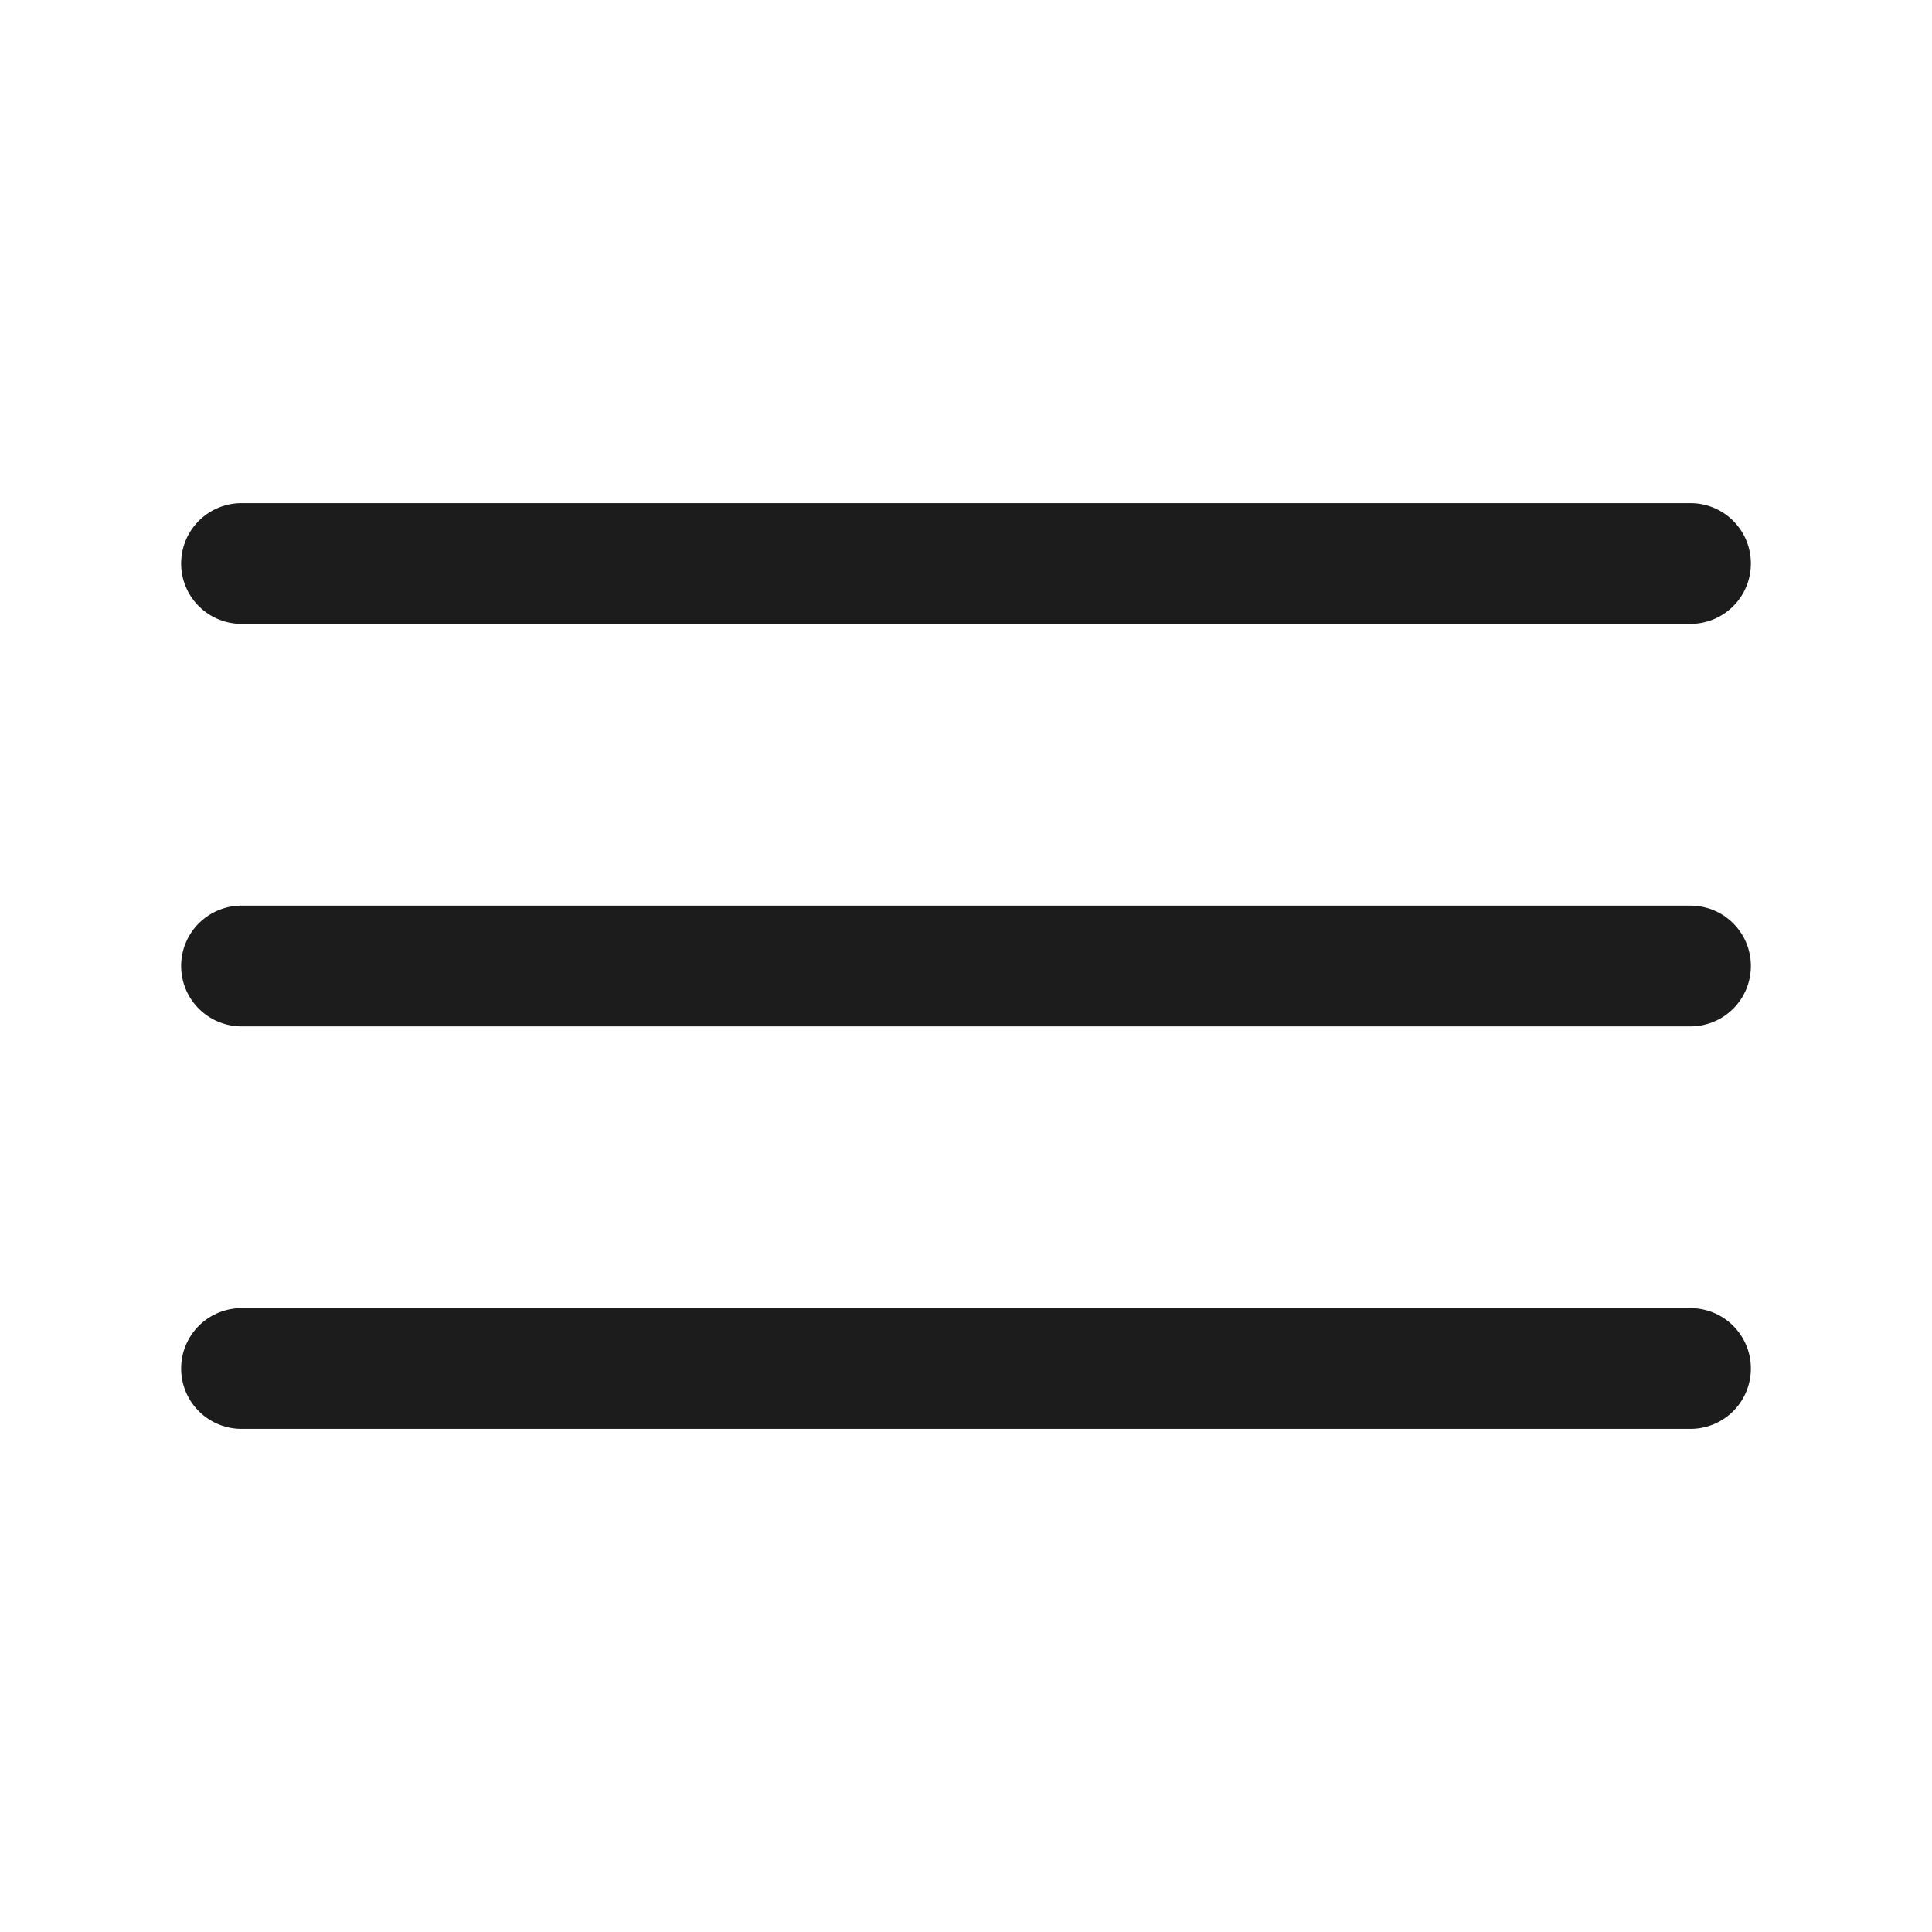
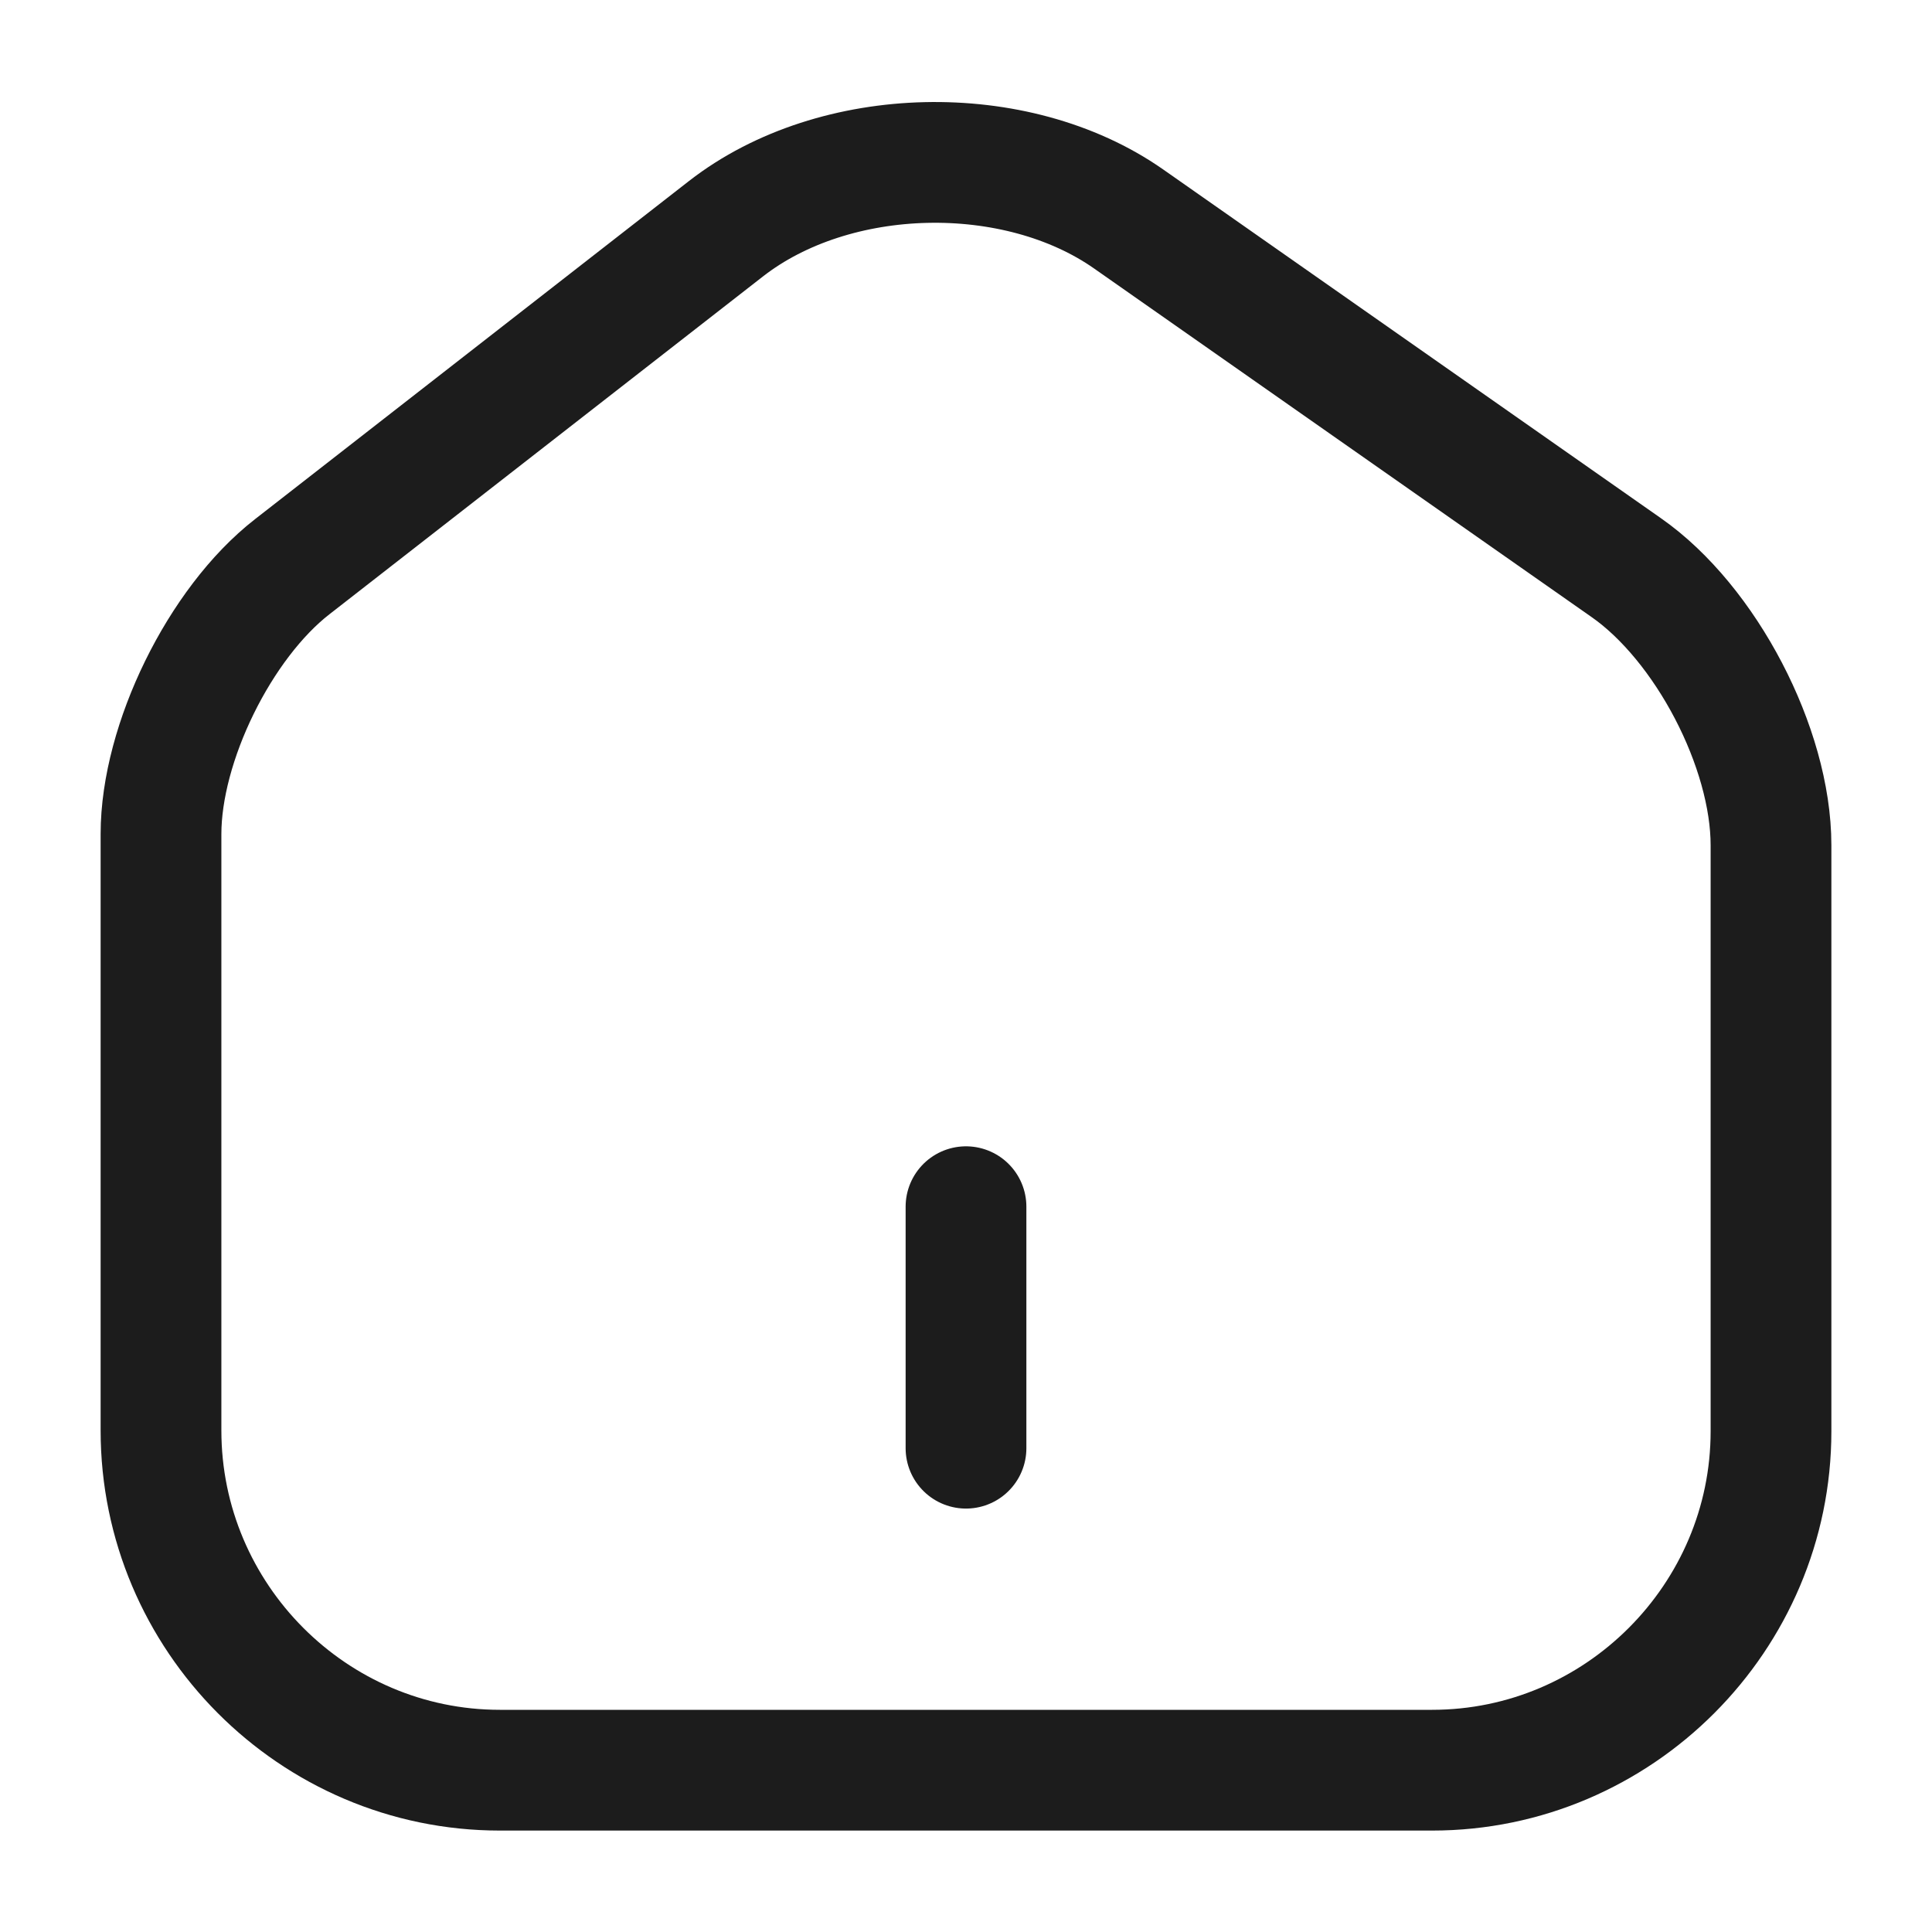
<svg xmlns="http://www.w3.org/2000/svg" width="24" height="24" viewBox="0 0 24 24" fill="none">
-   <path d="M3 7H21" stroke="#1C1C1C" stroke-width="1.5" stroke-linecap="round" />
-   <path d="M3 12H21" stroke="#1C1C1C" stroke-width="1.5" stroke-linecap="round" />
-   <path d="M3 17H21" stroke="#1C1C1C" stroke-width="1.5" stroke-linecap="round" />
+   <path d="M9.02 2.84L3.63 7.04C2.73 7.74 2 9.23 2 10.36V17.77C2 20.09 3.89 21.99 6.21 21.99H17.79C20.11 21.99 22 20.09 22 17.78V10.5C22 9.29 21.19 7.74 20.2 7.05L14.02 2.72C12.62 1.74 10.37 1.79 9.02 2.84Z" stroke="#1C1C1C" stroke-width="1.5" stroke-linecap="round" stroke-linejoin="round" />
+   <path d="M12 17.99V14.99" stroke="#1C1C1C" stroke-width="1.5" stroke-linecap="round" stroke-linejoin="round" />
</svg>
